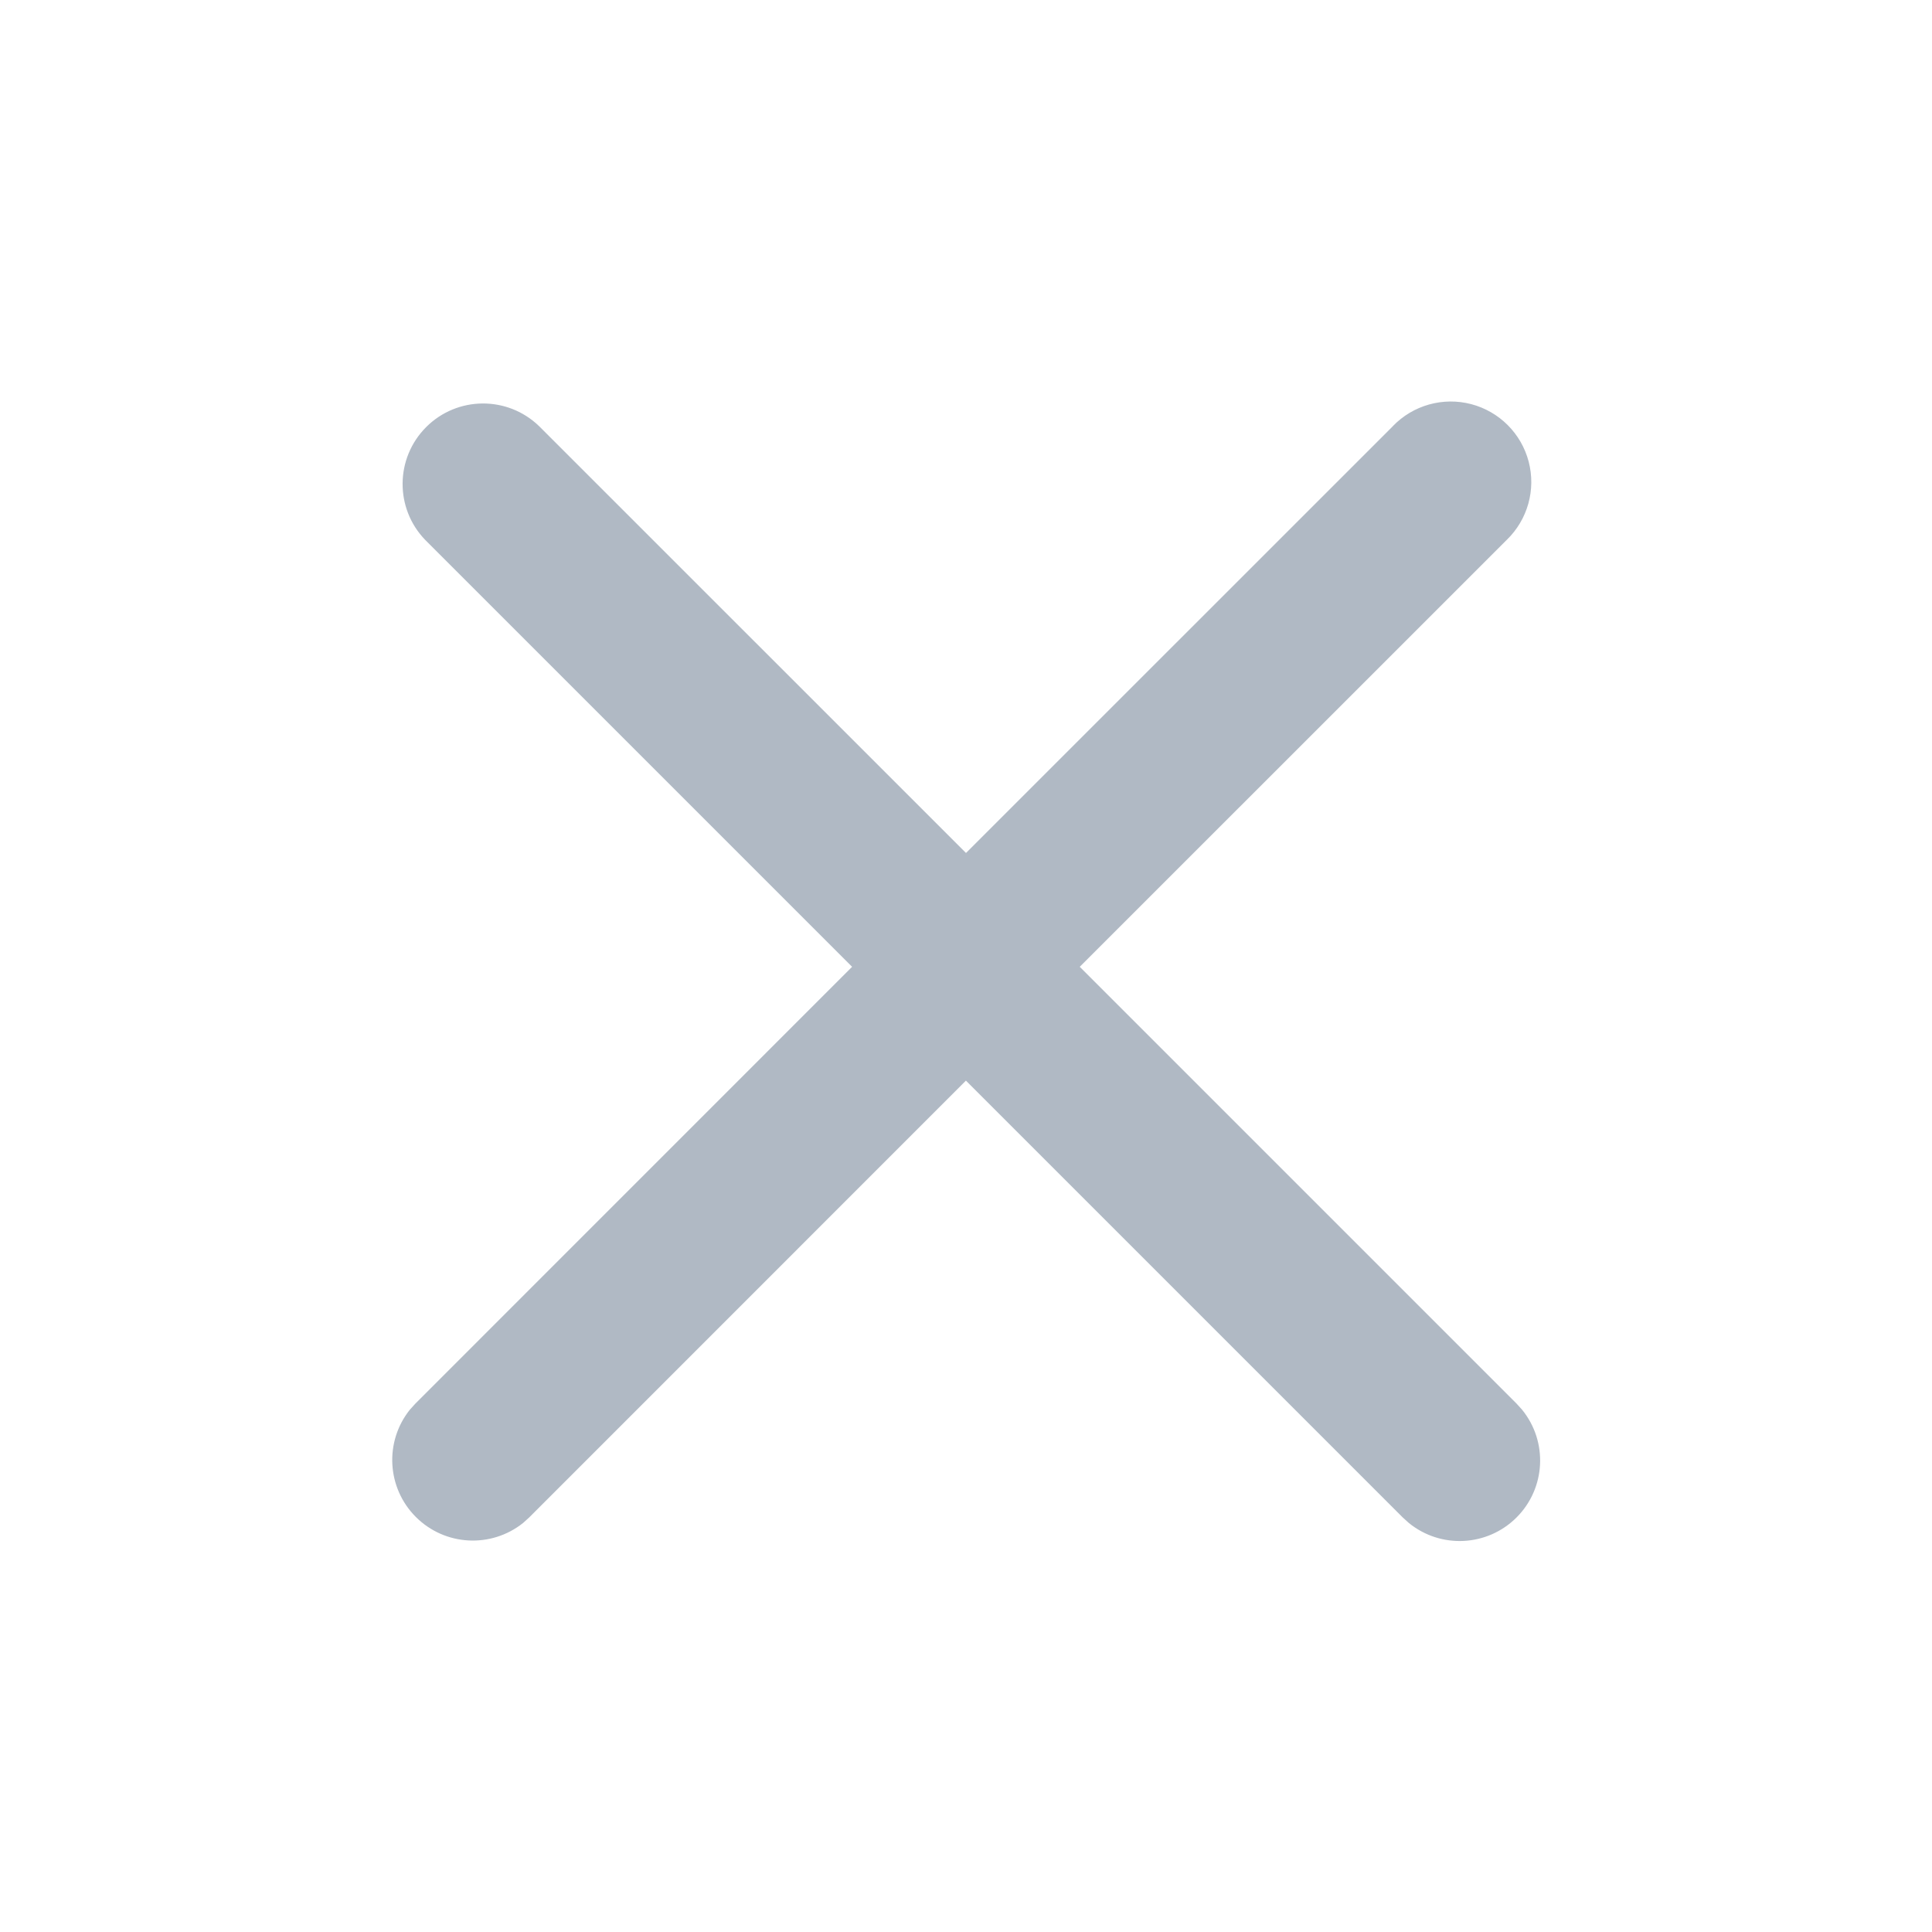
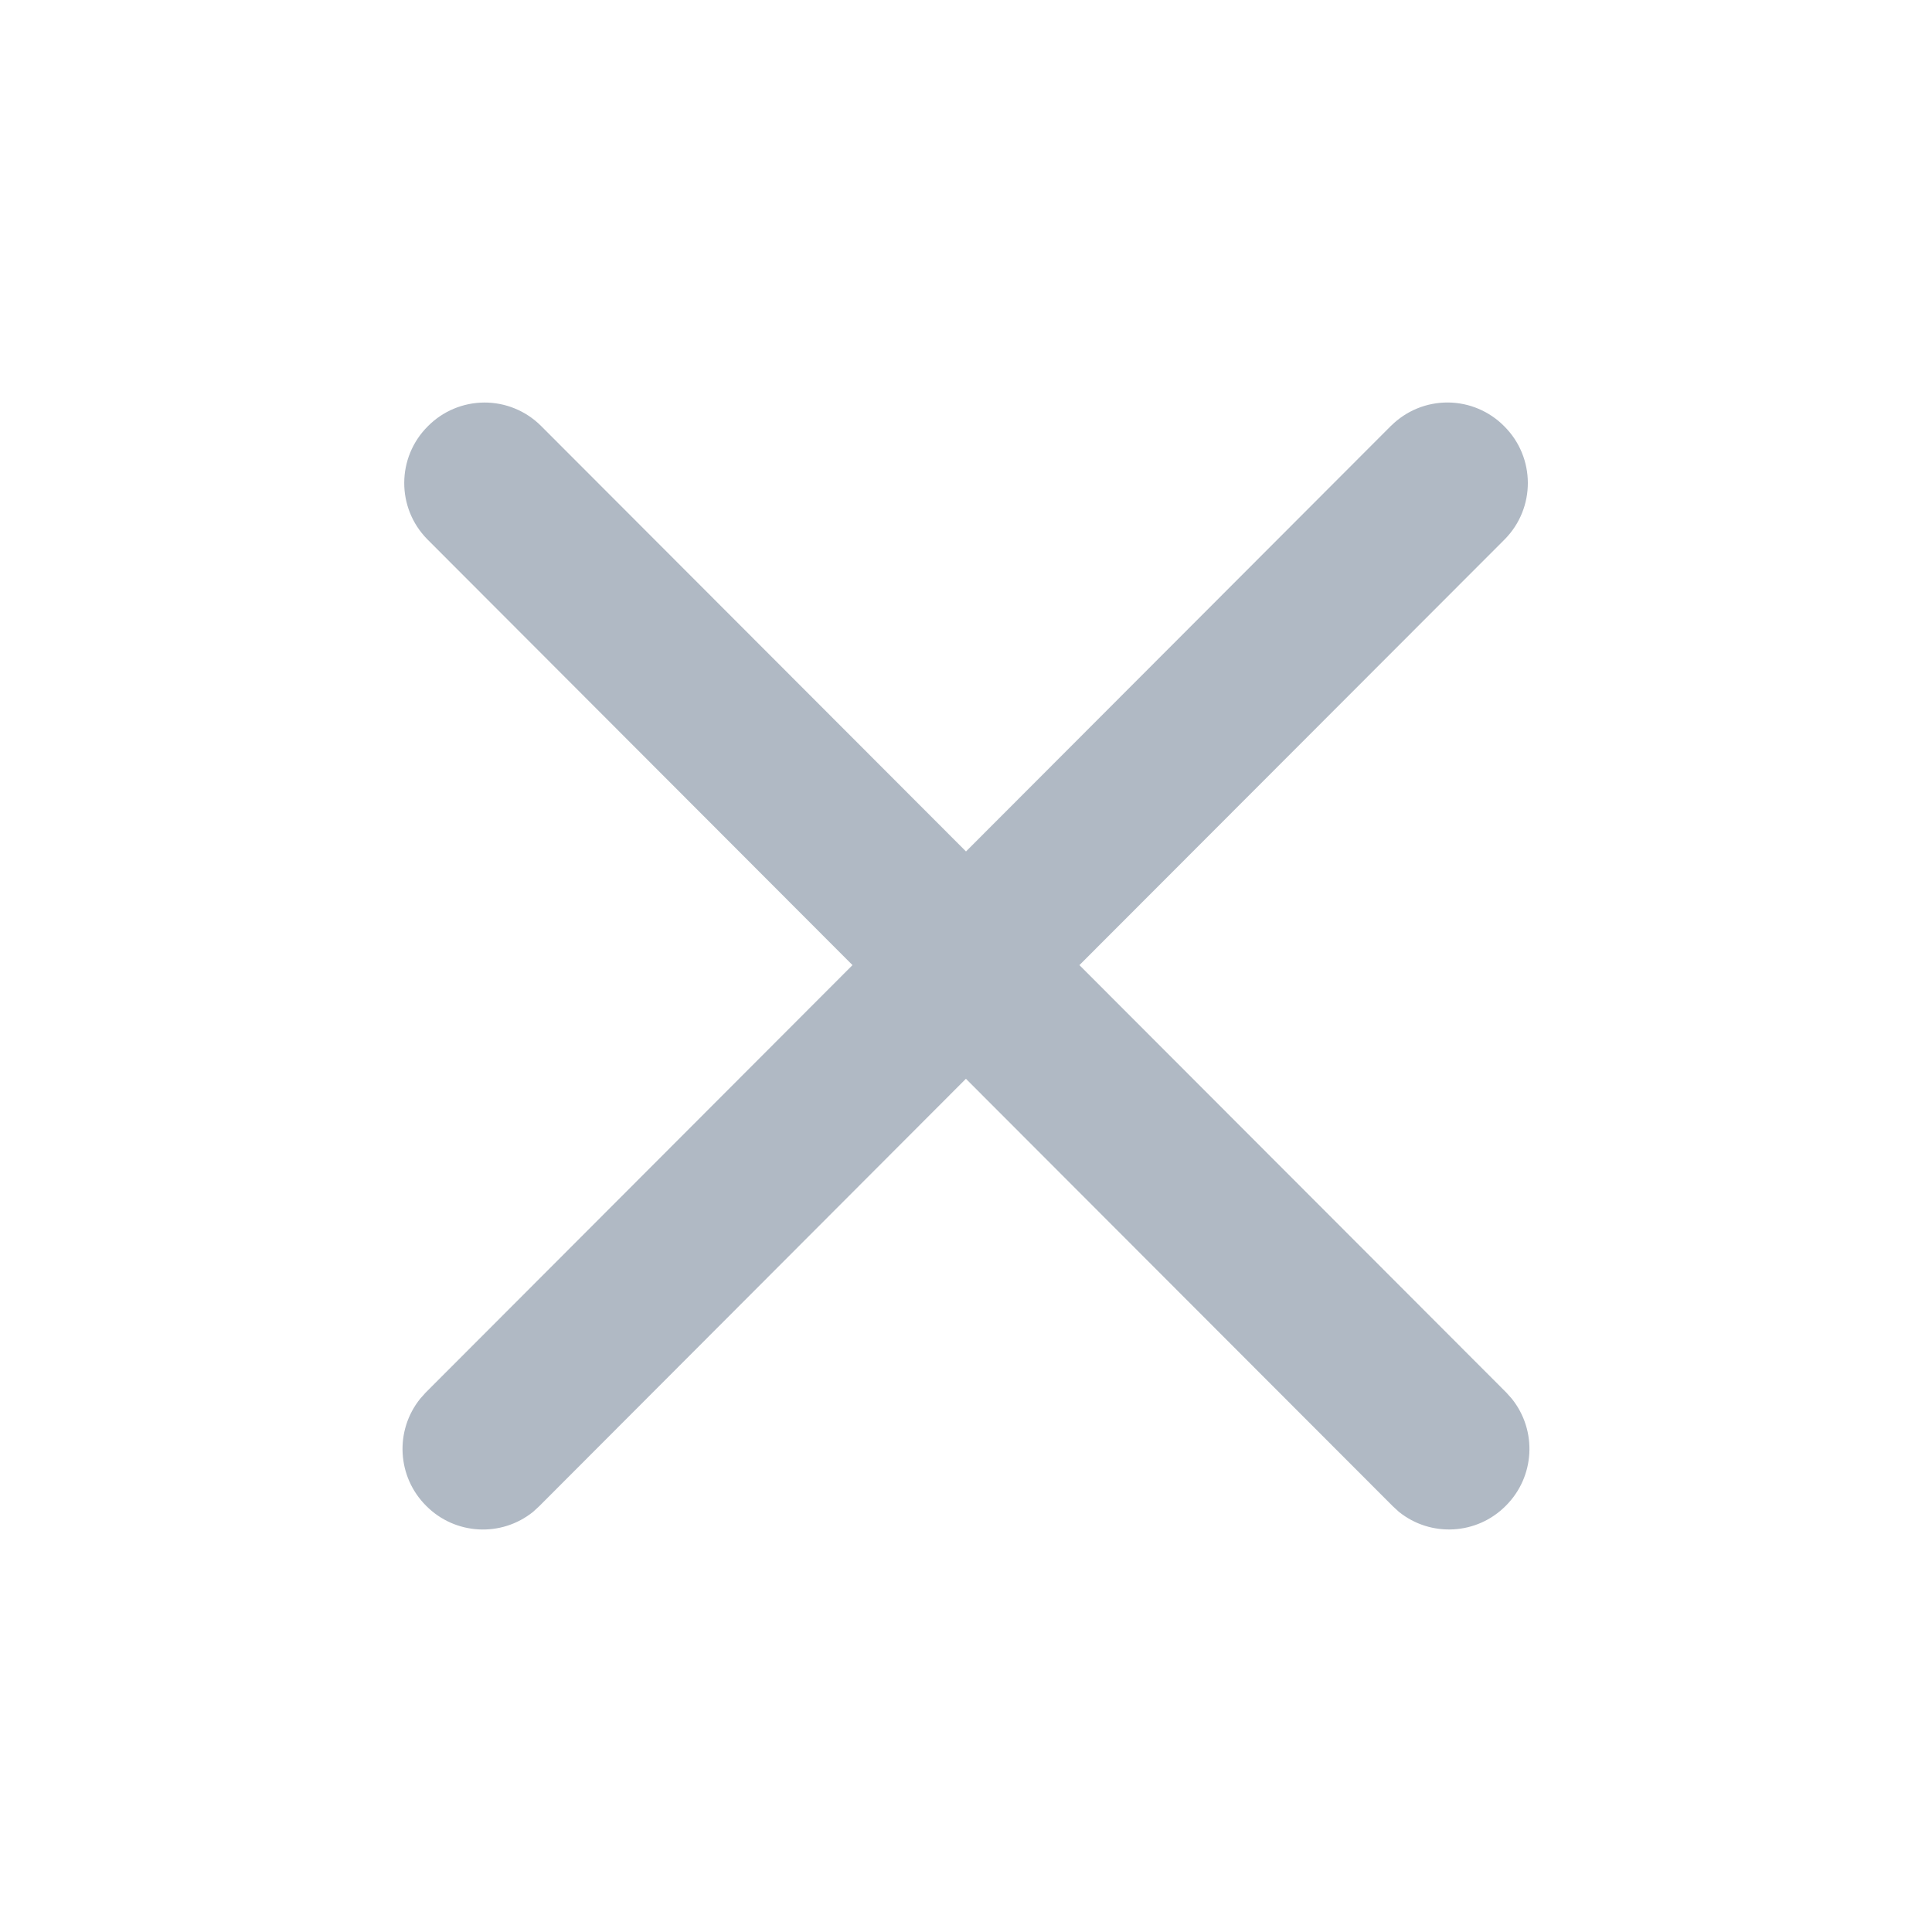
<svg xmlns="http://www.w3.org/2000/svg" width="24" height="24" fill="none" viewBox="0 0 24 24">
  <g class="24x24/Outline/close">
-     <path fill="#B0B9C4" d="M17.303 5.293a1 1 0 1 1 1.414 1.414l-5.304 5.303 5.426 5.426.068.075a1 1 0 0 1-1.407 1.407l-.075-.068-5.426-5.426-5.425 5.426-.075.068a1.001 1.001 0 0 1-1.407-1.407l.068-.075 5.425-5.426-5.303-5.303a1 1 0 0 1 1.414-1.414L12 10.596l5.304-5.303Z" class="Primary" />
+     <path fill="#B0B9C4" d="M17.282 5.288a.991.991 0 0 1 1.404.007.995.995 0 0 1 .006 1.405l-5.283 5.289 5.304 5.311.067.075a.997.997 0 0 1-.074 1.33.993.993 0 0 1-1.329.075l-.074-.068-5.304-5.311-5.302 5.311-.074.068a.993.993 0 0 1-1.329-.074.997.997 0 0 1-.074-1.331l.067-.075 5.303-5.311-5.282-5.29a.995.995 0 0 1 .007-1.404.991.991 0 0 1 1.403-.007L12 10.577l5.282-5.29Z" class="Primary" />
  </g>
</svg>
